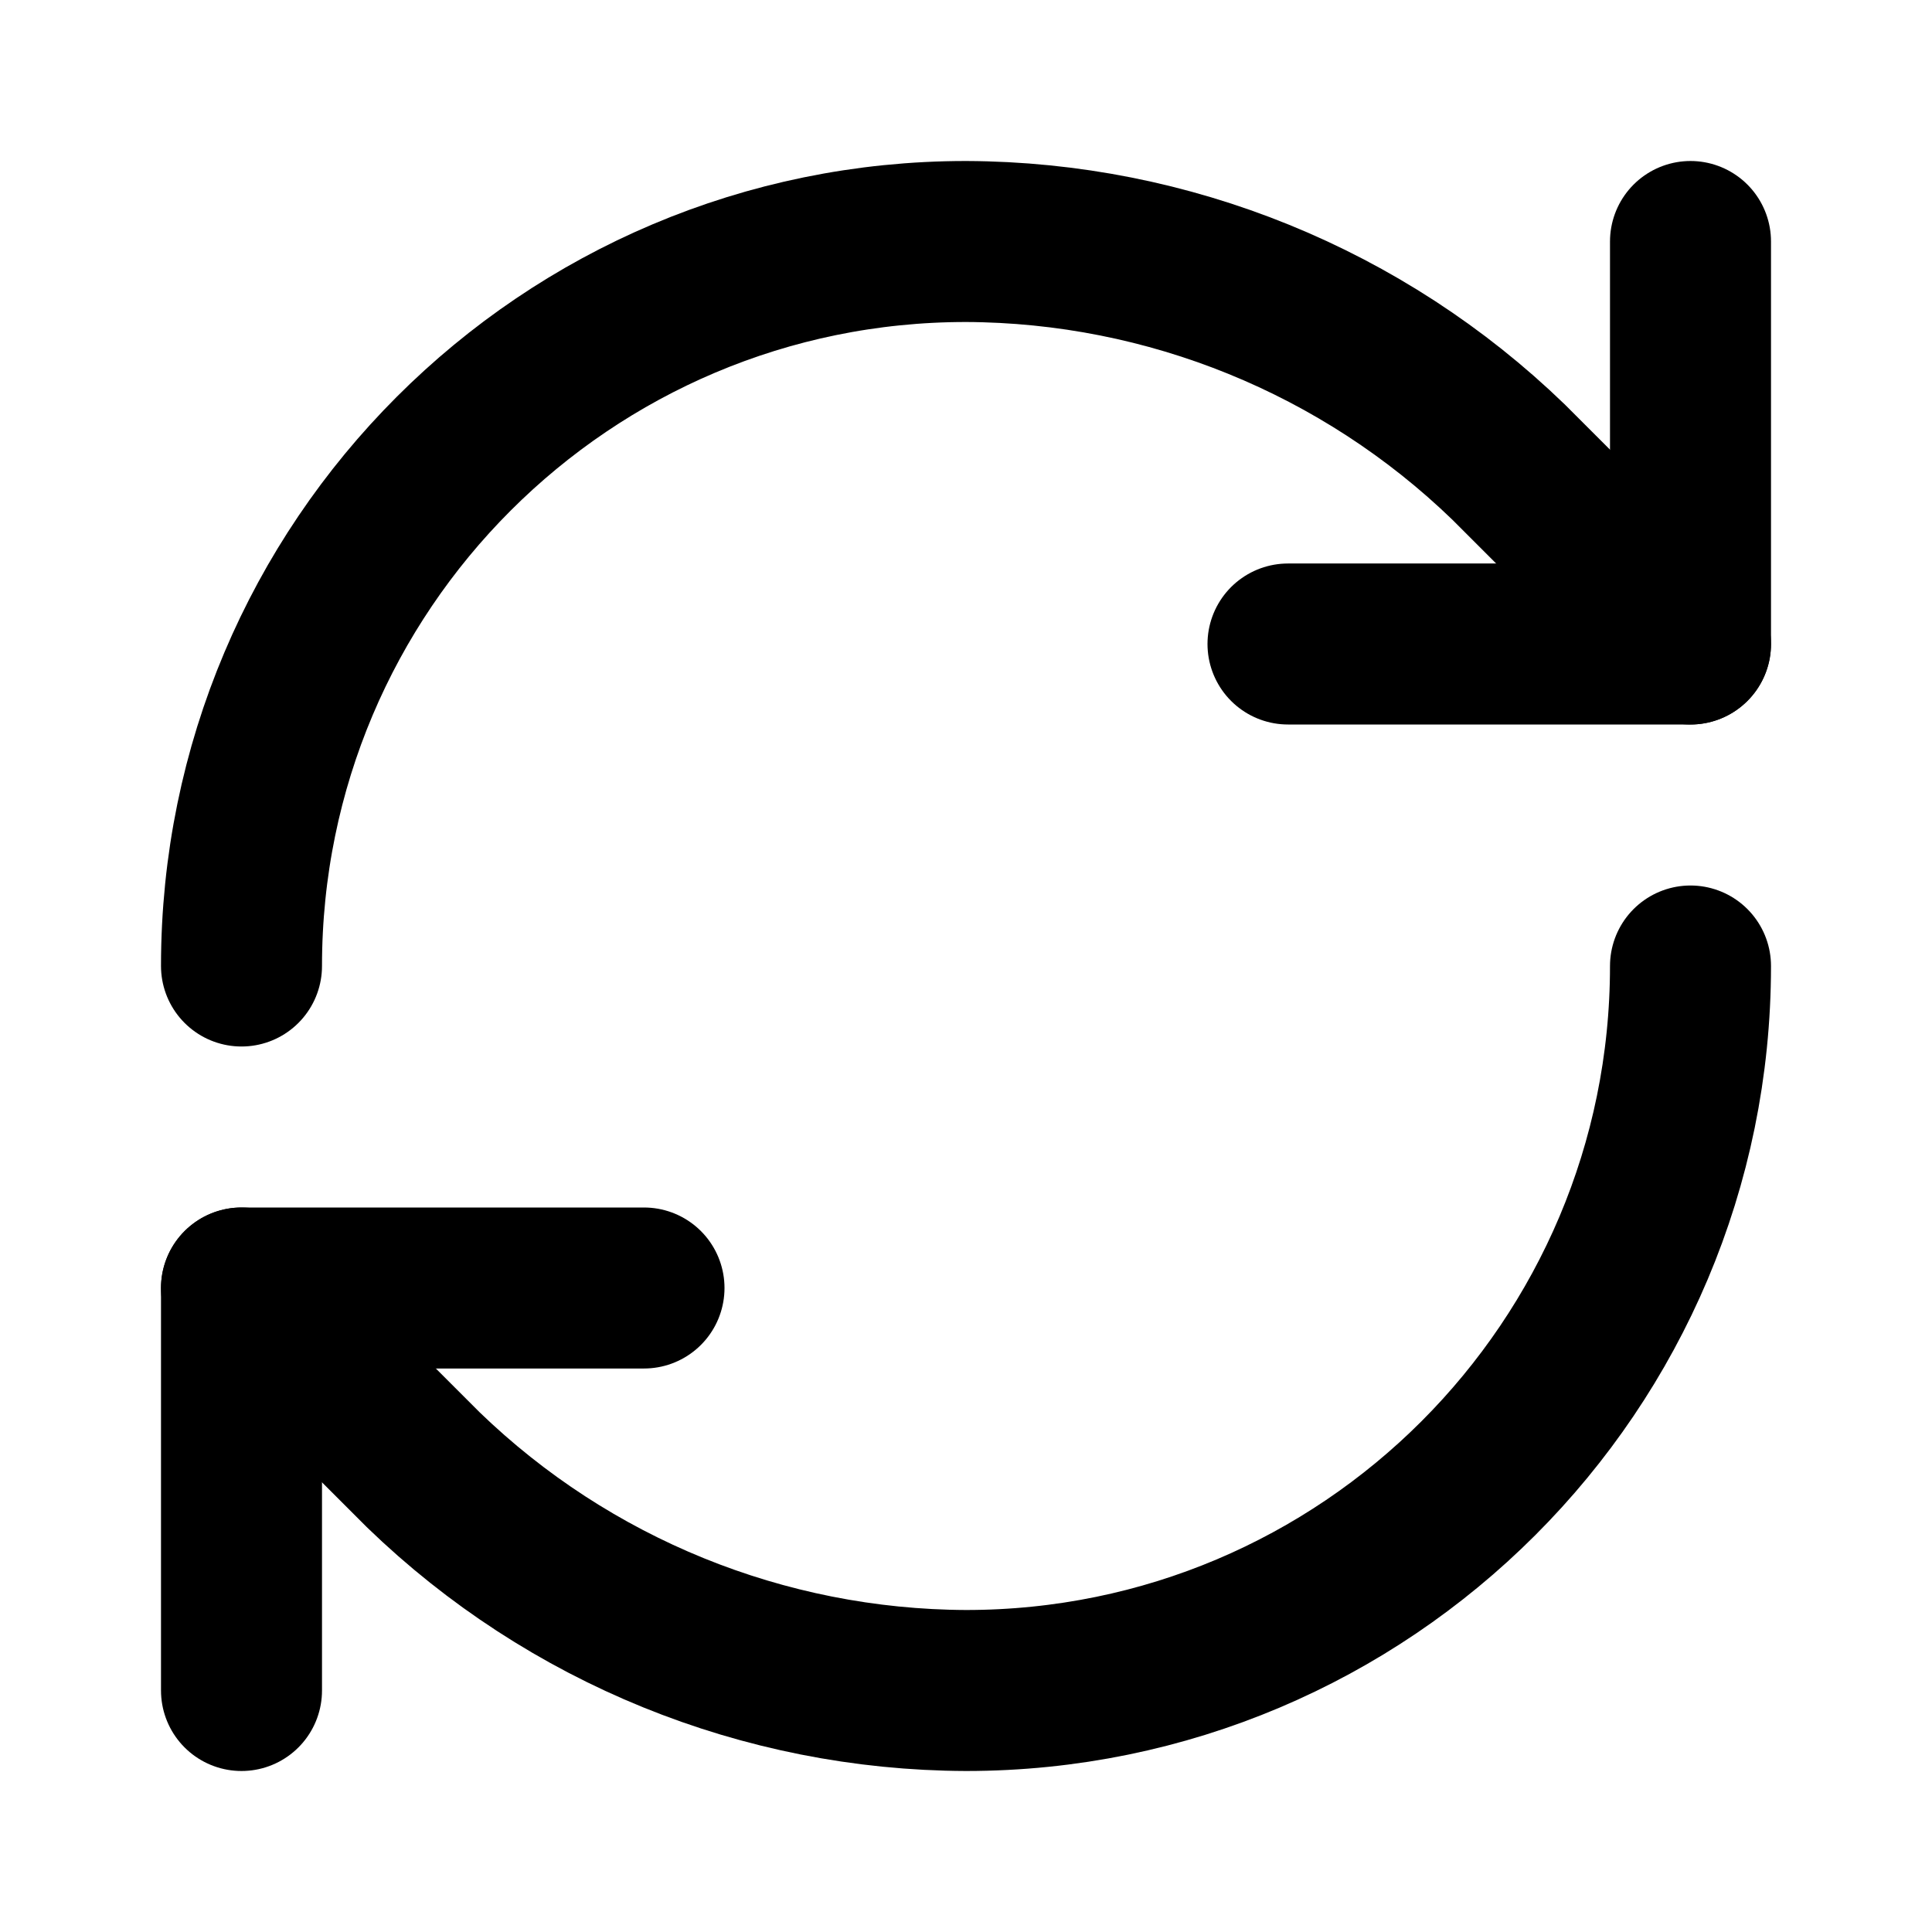
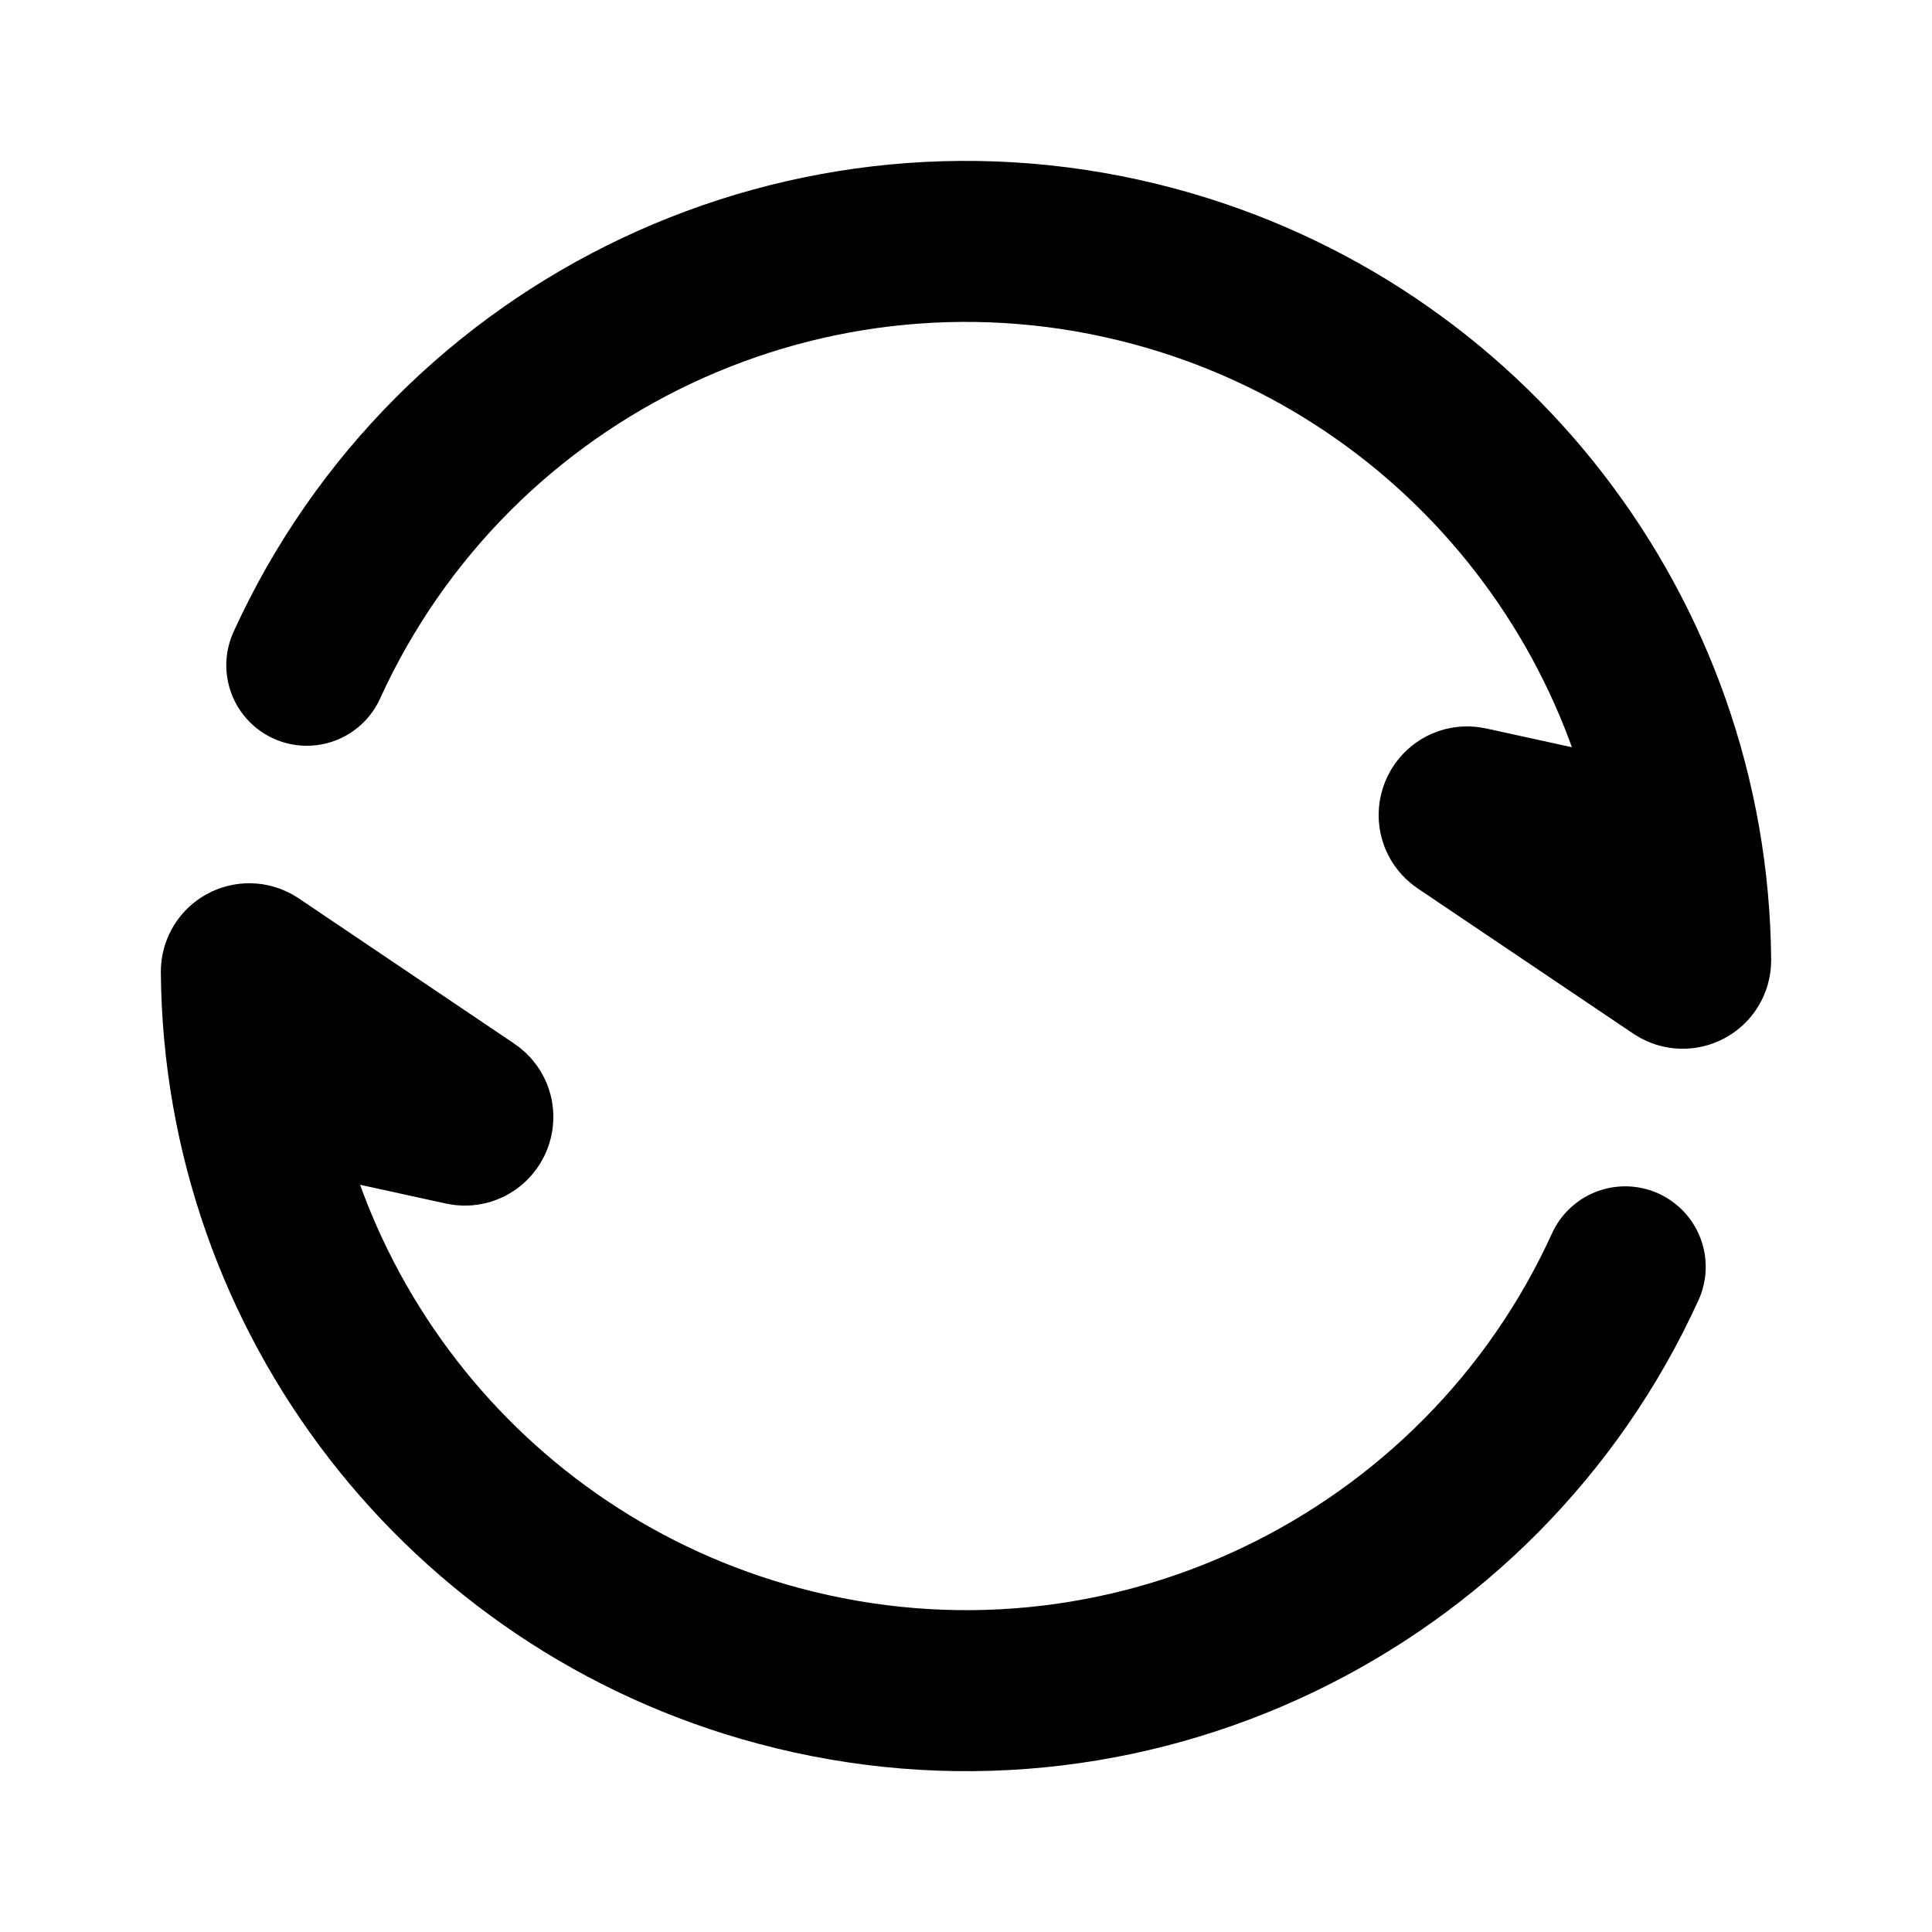
- <svg xmlns="http://www.w3.org/2000/svg" width="24" height="24" viewBox="0 0 24 24" fill="none" stroke="currentColor" stroke-width="2" stroke-linecap="round" stroke-linejoin="round">
-   <path d="M3 12a9 9 0 0 1 9-9 9.75 9.75 0 0 1 6.74 2.74L21 8" />
-   <path d="M21 3v5h-5" />
-   <path d="M21 12a9 9 0 0 1-9 9 9.75 9.75 0 0 1-6.74-2.74L3 16" />
-   <path d="M8 16H3v5" />
+ <svg xmlns="http://www.w3.org/2000/svg" width="24" height="24" viewBox="0 0 24 24">
+   <path fill="none" stroke="currentColor" stroke-linecap="round" stroke-linejoin="round" stroke-width="2" d="M3.811 8.264A9 9 0 0 1 14.33 3.307a9 9 0 0 1 6.672 8.622c0 .08-.088.126-.154.082l-2.678-1.804c-.091-.062-.03-.205.078-.181L20 10.41m.189 5.327c-1.789 3.932-6.208 6.112-10.519 4.956a9 9 0 0 1-6.672-8.622c0-.08.088-.126.154-.082l2.678 1.805c.091.061.03.204-.078.18L4 13.59" />
</svg>
